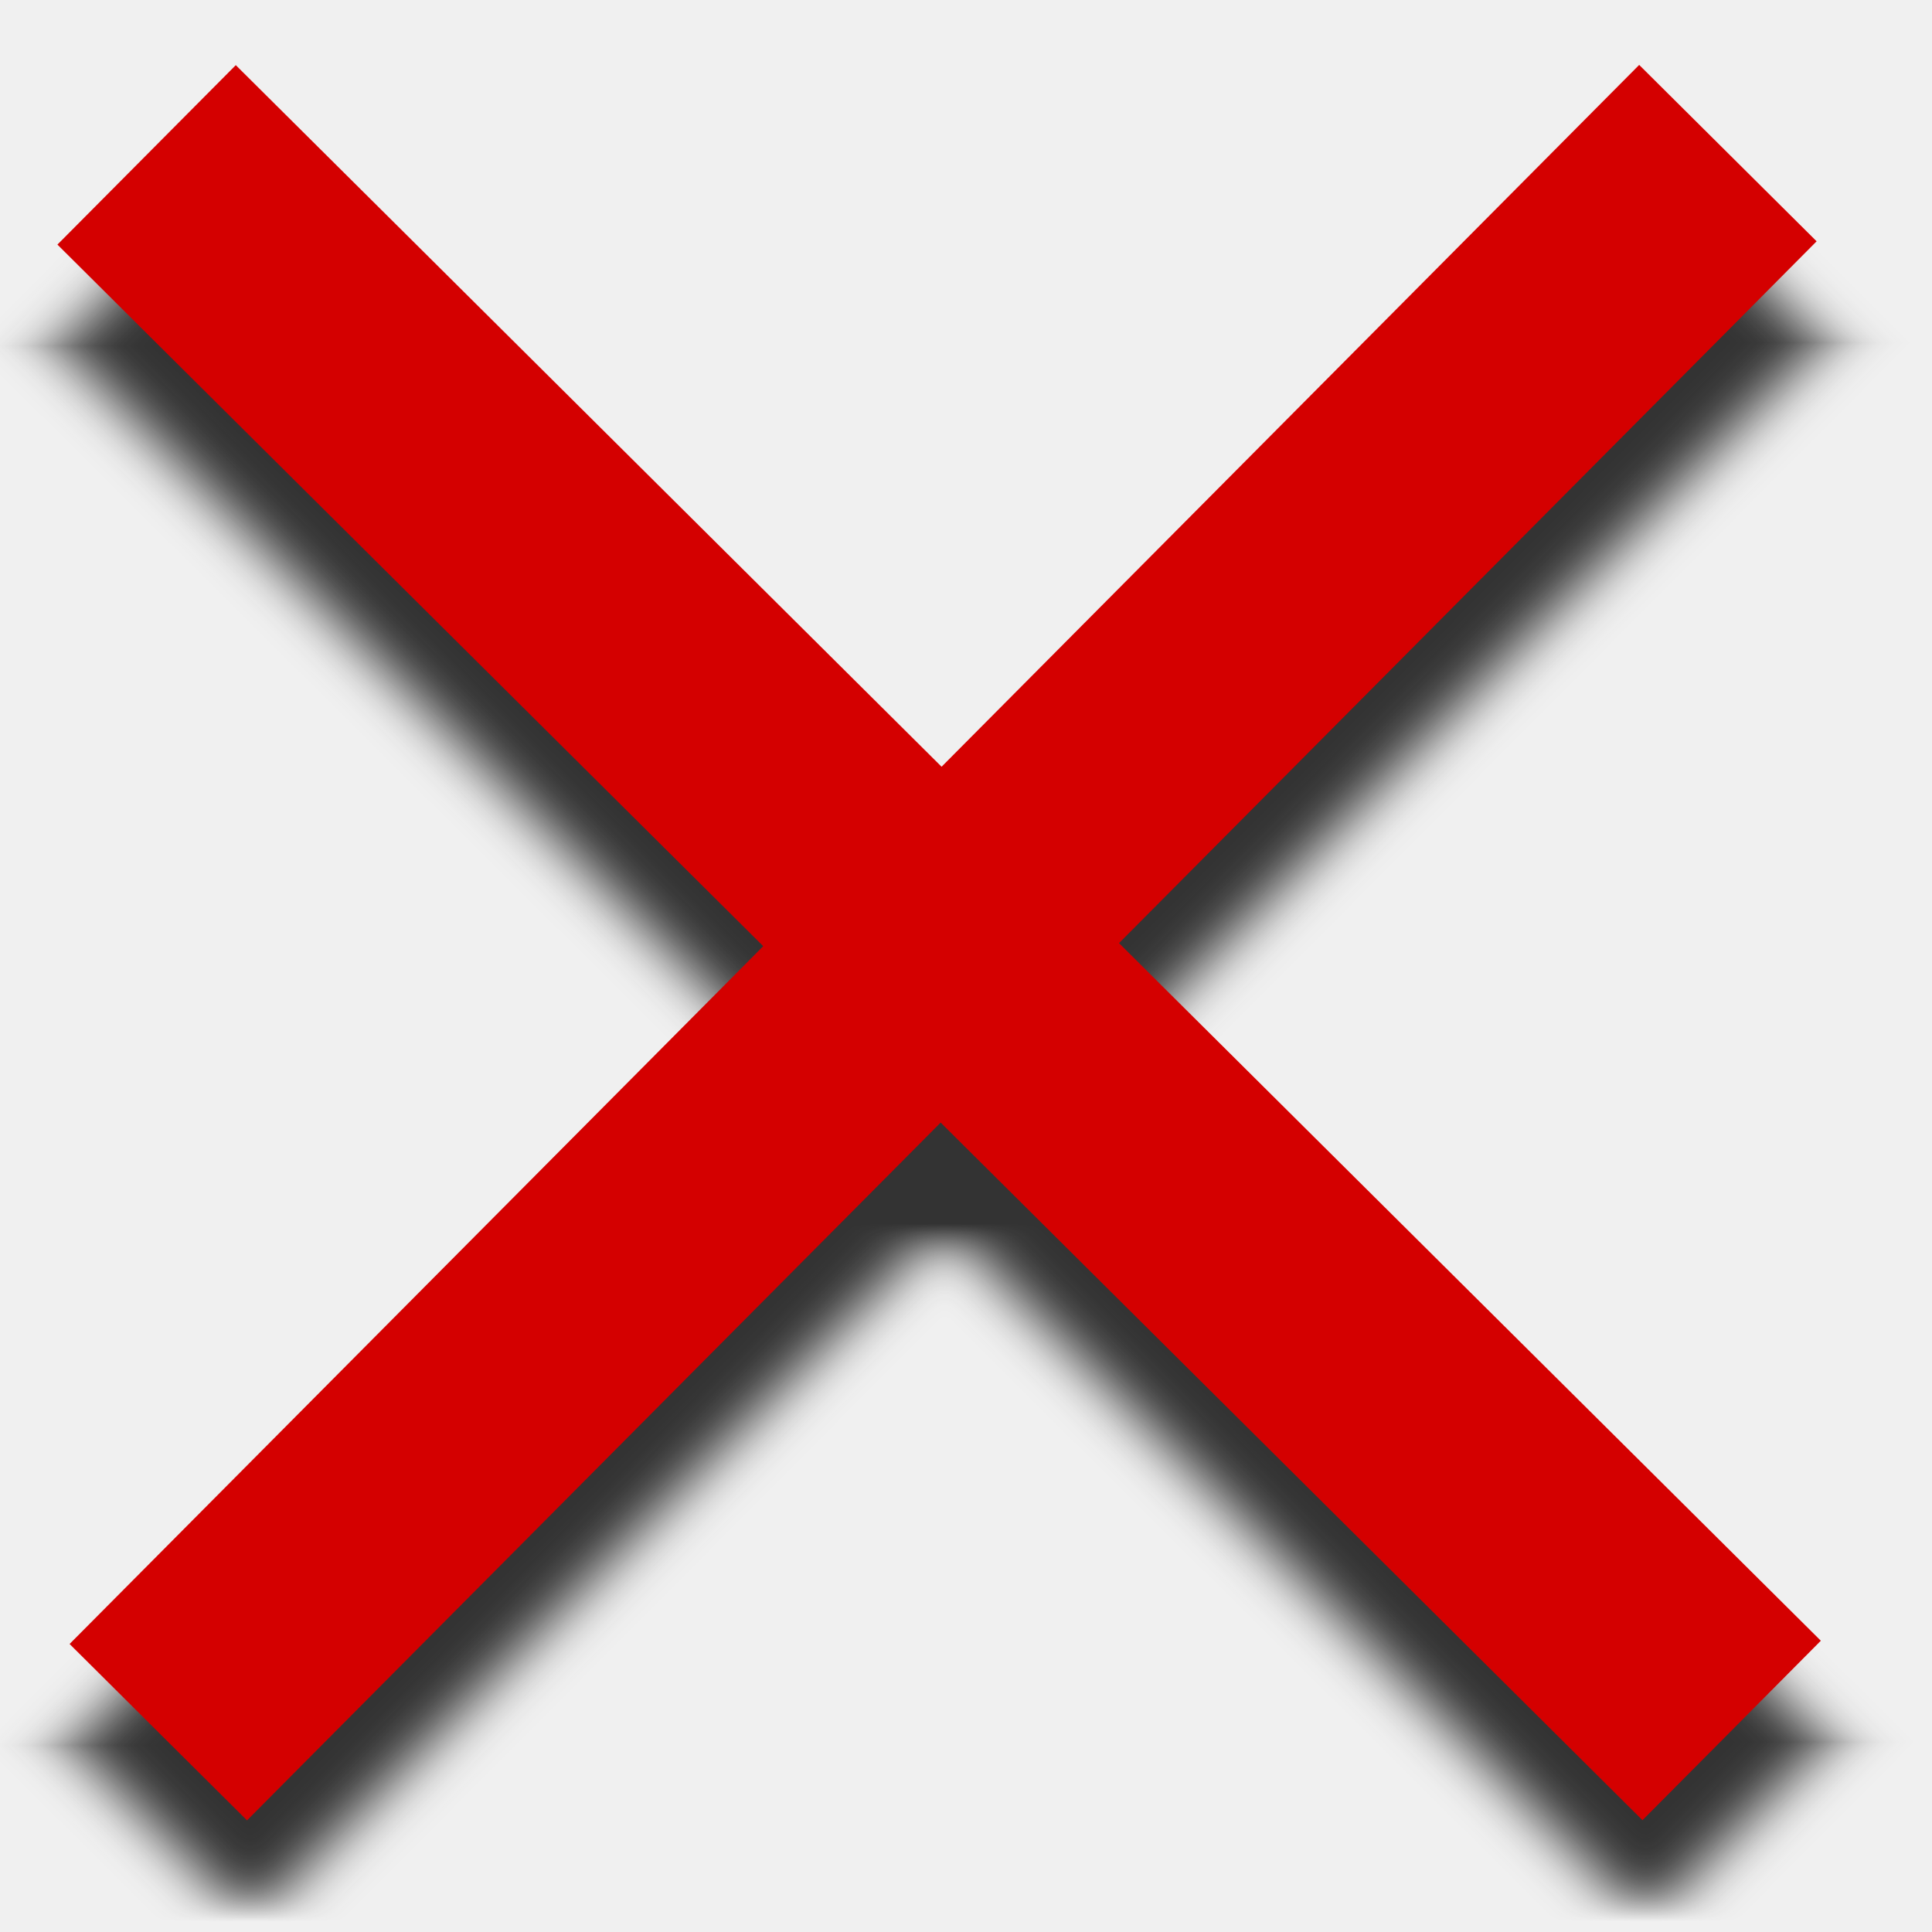
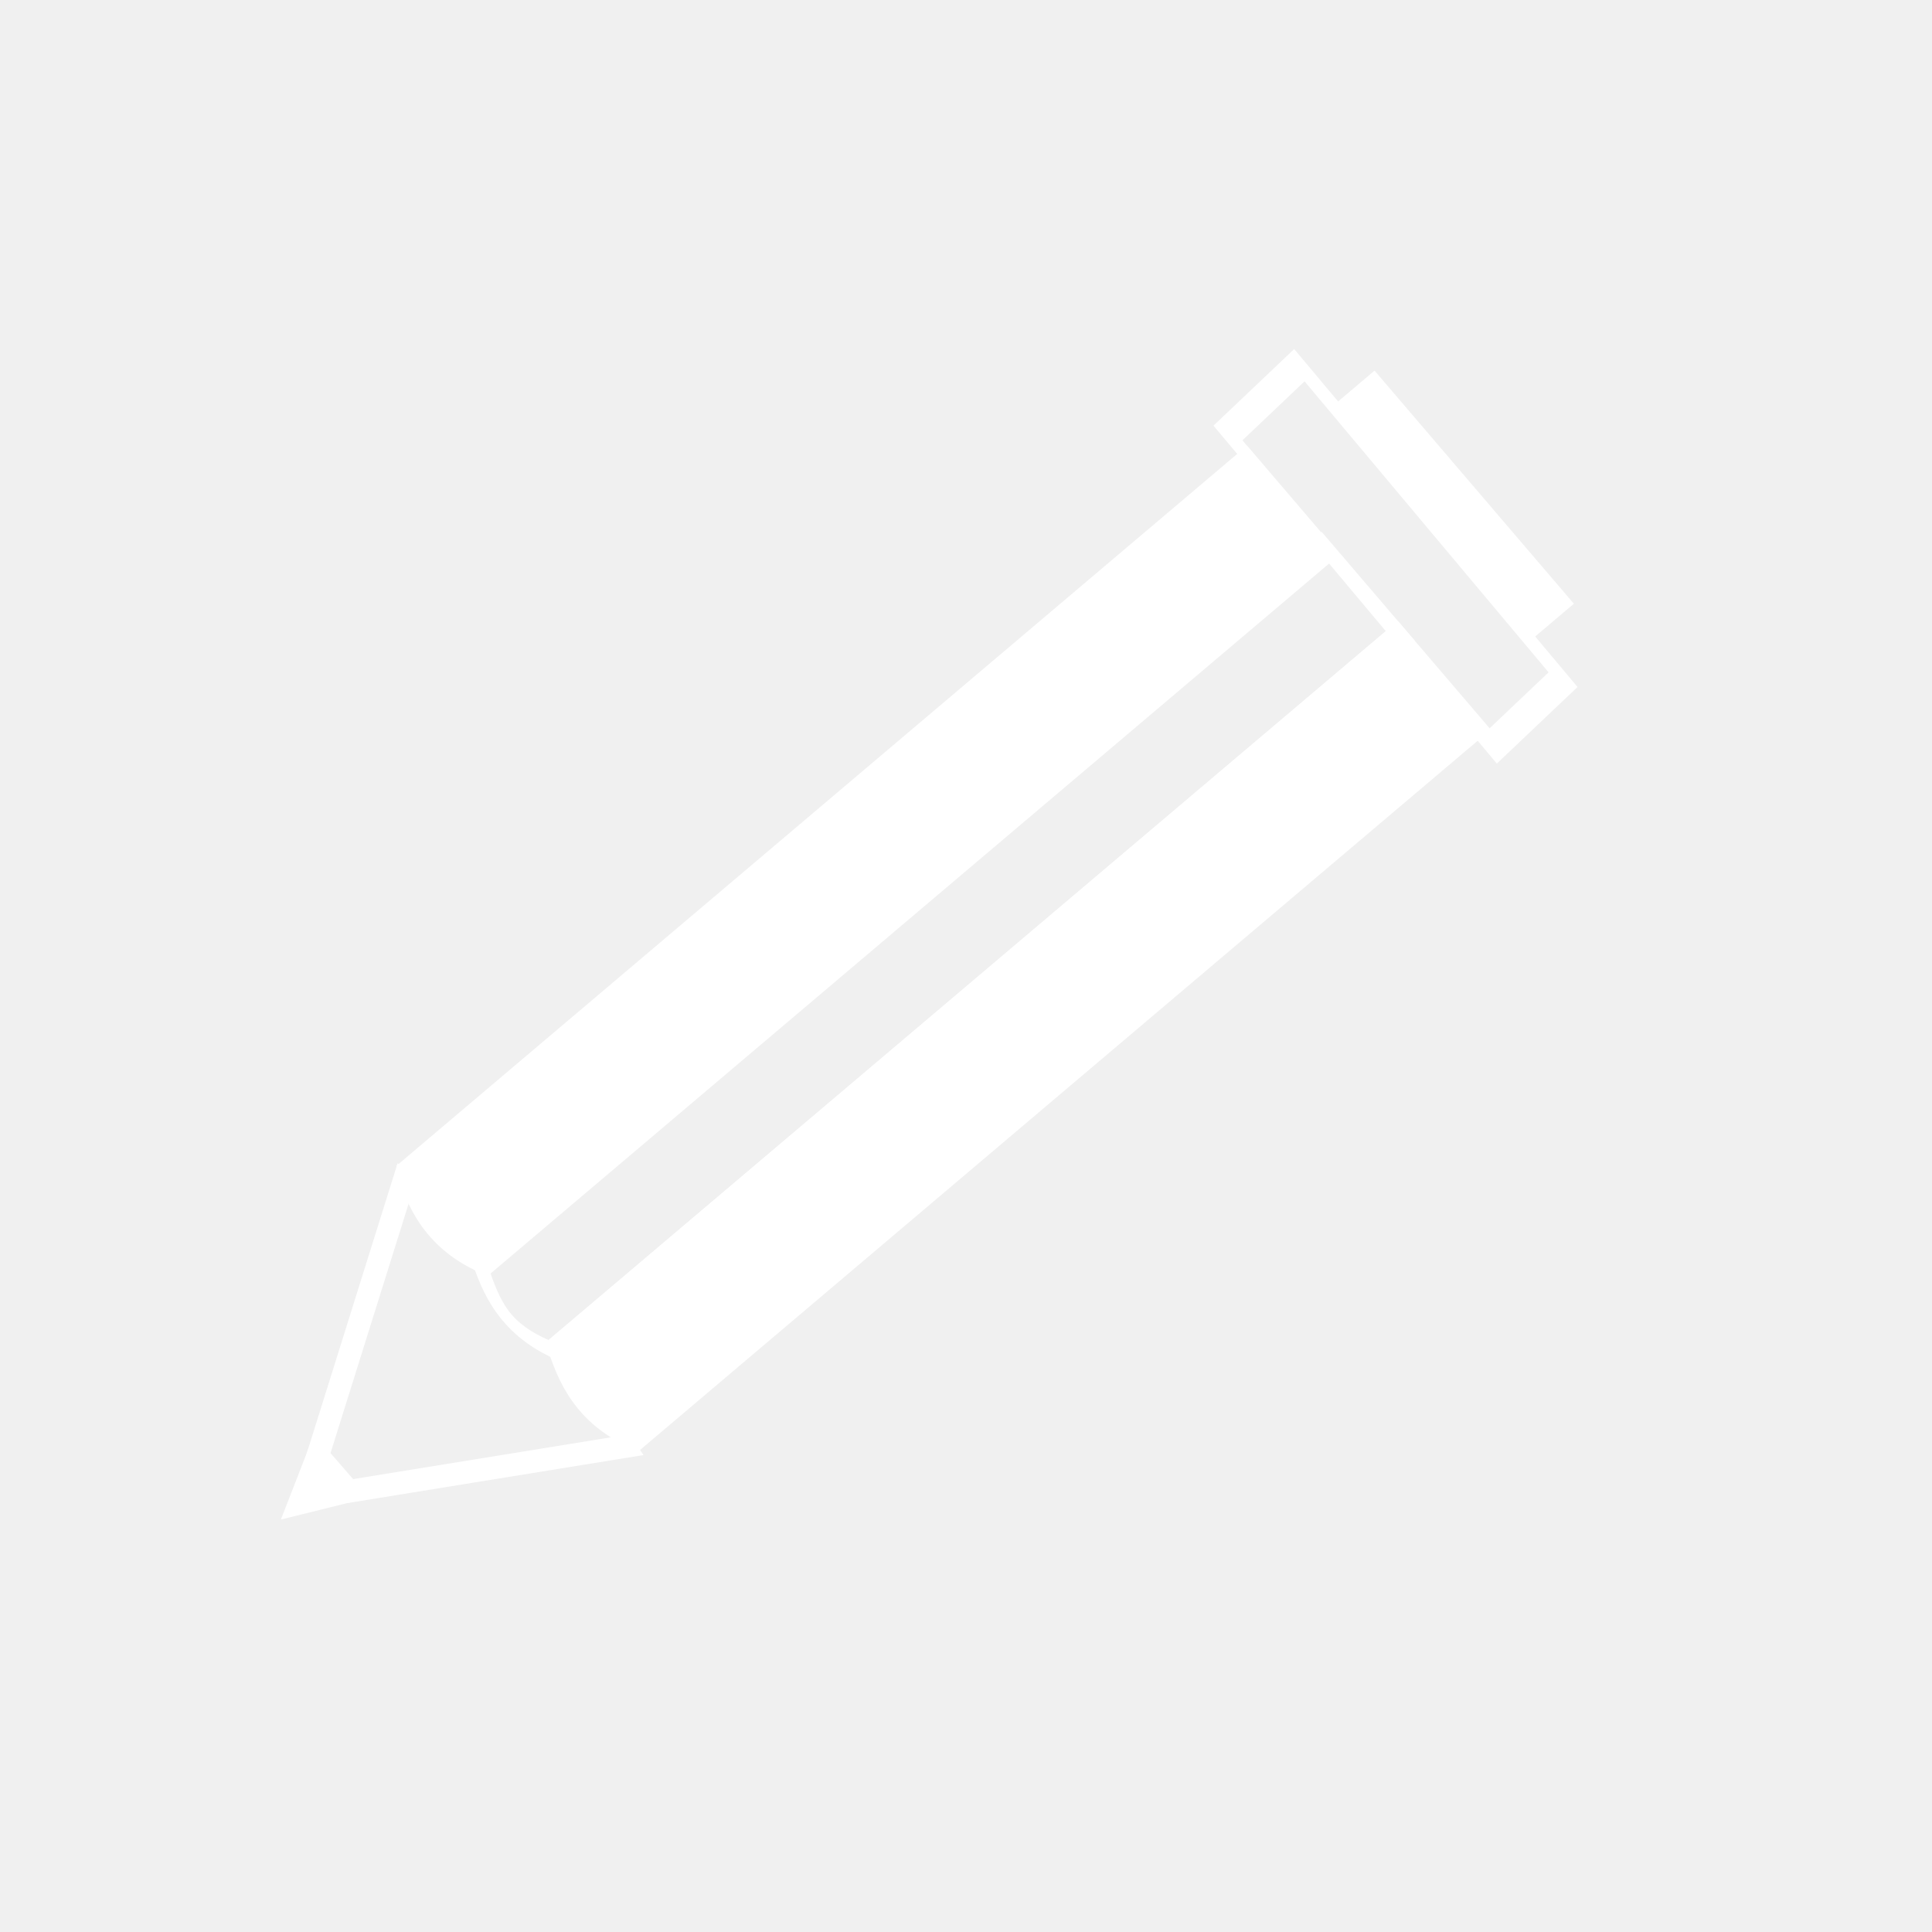
<svg xmlns="http://www.w3.org/2000/svg" width="40pt" height="40pt" viewBox="0 0 50 50" id="svg16936" version="1.1">
-   <defs id="defs16938">
-     <filter style="color-interpolation-filters:sRGB" id="filter4204" x="-0.036" width="1.072" y="-0.036" height="1.072">
-       <feGaussianBlur stdDeviation="0.475" id="feGaussianBlur4206" />
-     </filter>
-   </defs>
+   <defs id="defs16938" />
  <g id="layer1" transform="translate(0,-1002.362)">
-     <path style="opacity:1;fill:#d40000;fill-opacity:1;fill-rule:nonzero;stroke:none;stroke-width:3;stroke-linecap:square;stroke-linejoin:miter;stroke-miterlimit:4;stroke-dasharray:none;stroke-dashoffset:4.7;stroke-opacity:1" d="m 94.798,1071.943 a 23.962,23.962 0 0 1 -23.962,23.962 23.962,23.962 0 0 1 -23.962,-23.962 23.962,23.962 0 0 1 23.962,-23.962 23.962,23.962 0 0 1 23.962,23.962 z" id="path4146" />
-     <g transform="matrix(1.013786,-1.019892,1.019892,1.013786,-11.18403,-446.9535)" style="font-style:normal;font-weight:normal;font-size:103.612px;line-height:125%;font-family:sans-serif;letter-spacing:0px;word-spacing:0px;fill:#333333;fill-opacity:1;stroke:none;stroke-width:1px;stroke-linecap:butt;stroke-linejoin:miter;stroke-opacity:1;filter:url(#filter4204)" id="text17505-3">
-       <path style="font-style:normal;font-variant:normal;font-weight:normal;font-stretch:normal;font-family:Sawasdee;-inkscape-font-specification:Sawasdee;fill:#333333" d="m -708.396,761.415 c -1.518,0 -3.036,0 -4.553,0 0,-5.936 0,-11.872 0,-17.808 -5.902,0 -11.805,0 -17.707,0 0,-1.501 0,-3.002 0,-4.503 5.902,0 11.805,0 17.707,0 0,-5.97 0,-11.94 0,-17.91 1.518,0 3.036,0 4.553,0 0,5.97 0,11.94 0,17.91 5.936,0 11.872,0 17.808,0 0,1.501 0,3.002 0,4.503 -5.936,0 -11.872,0 -17.808,0 0,5.936 0,11.872 0,17.808 z" id="path4149-6" />
+     <rect style="opacity:1;fill:#808080;fill-opacity:1;fill-rule:nonzero;stroke:none;stroke-width:3;stroke-linecap:square;stroke-linejoin:miter;stroke-miterlimit:4;stroke-dasharray:none;stroke-dashoffset:4.7;stroke-opacity:1" id="rect4152" width="118.75" height="104.492" x="68.625" y="1121.446" />
+     <path style="opacity:1;fill:#d40000;fill-opacity:1;fill-rule:nonzero;stroke:none;stroke-width:3;stroke-linecap:square;stroke-linejoin:miter;stroke-miterlimit:4;stroke-dasharray:none;stroke-dashoffset:4.7;stroke-opacity:1" d="m 174.29,1051.826 a 23.962,23.962 0 0 1 -23.962,23.962 23.962,23.962 0 0 1 -23.962,-23.962 23.962,23.962 0 0 1 23.962,-23.962 23.962,23.962 0 0 1 23.962,23.962 z" id="path4146" />
+     <path id="path4149-3" d="m -65.018,1130.643 c -1.539,1.548 -3.077,3.096 -4.616,4.644 -6.054,-6.018 -12.108,-12.036 -18.163,-18.054 -5.984,6.02 -11.968,12.04 -17.951,18.059 -1.531,-1.522 -3.062,-3.043 -4.592,-4.565 5.984,-6.02 11.968,-12.04 17.951,-18.059 -6.089,-6.052 -12.177,-12.104 -18.266,-18.157 1.539,-1.548 3.077,-3.096 4.616,-4.644 6.089,6.052 12.177,12.104 18.266,18.157 6.018,-6.054 12.036,-12.108 18.054,-18.163 1.531,1.522 3.062,3.043 4.592,4.565 -6.018,6.054 -12.036,12.108 -18.054,18.163 6.054,6.018 12.108,12.036 18.163,18.054 z" style="font-style:normal;font-variant:normal;font-weight:normal;font-stretch:normal;font-size:medium;line-height:125%;font-family:Sawasdee;-inkscape-font-specification:Sawasdee;letter-spacing:0px;word-spacing:0px;fill:#d40000;fill-opacity:1;stroke:none;stroke-width:1px;stroke-linecap:butt;stroke-linejoin:miter;stroke-opacity:1" />
+     <g id="g4621" transform="matrix(0.4968269,0.107914,0.3502219,0.6686982,-356.1821,376.832)">
+       <path id="rect4549-6" d="m 52.476,972.478 71.83,-39.335 1.736,3.17 -71.83,39.335 c -2.417,-0.445 -2.093,-1.802 -1.736,-3.171 z" style="color:#000000;clip-rule:nonzero;display:inline;overflow:visible;visibility:visible;opacity:1;isolation:auto;mix-blend-mode:normal;color-interpolation:sRGB;color-interpolation-filters:linearRGB;solid-color:#000000;solid-opacity:1;fill:#ffffff;fill-opacity:1;fill-rule:nonzero;stroke:#ffffff;stroke-width:0.793;stroke-linecap:butt;stroke-linejoin:miter;stroke-miterlimit:4;stroke-dasharray:none;stroke-dashoffset:0;stroke-opacity:1;color-rendering:auto;image-rendering:auto;shape-rendering:auto;text-rendering:auto;enable-background:accumulate" />
+       <path id="rect4549-1-3" d="m 54.207,975.535 71.83,-39.335 1.736,3.17 -71.83,39.335 c -2.417,-0.445 -2.093,-1.802 -1.736,-3.171 z" style="color:#000000;clip-rule:nonzero;display:inline;overflow:visible;visibility:visible;opacity:1;isolation:auto;mix-blend-mode:normal;color-interpolation:sRGB;color-interpolation-filters:linearRGB;solid-color:#000000;solid-opacity:1;fill:none;fill-opacity:1;fill-rule:nonzero;stroke:#ffffff;stroke-width:0.793;stroke-linecap:butt;stroke-linejoin:miter;stroke-miterlimit:4;stroke-dasharray:none;stroke-dashoffset:0;stroke-opacity:1;color-rendering:auto;image-rendering:auto;shape-rendering:auto;text-rendering:auto;enable-background:accumulate" />
+       <path id="rect4549-0-2" d="m 55.943,978.704 71.83,-39.335 1.736,3.17 -71.83,39.335 c -2.417,-0.445 -2.093,-1.802 -1.736,-3.171 z" style="color:#000000;clip-rule:nonzero;display:inline;overflow:visible;visibility:visible;opacity:1;isolation:auto;mix-blend-mode:normal;color-interpolation:sRGB;color-interpolation-filters:linearRGB;solid-color:#000000;solid-opacity:1;fill:#ffffff;fill-opacity:1;fill-rule:nonzero;stroke:#ffffff;stroke-width:0.793;stroke-linecap:butt;stroke-linejoin:miter;stroke-miterlimit:4;stroke-dasharray:none;stroke-dashoffset:0;stroke-opacity:1;color-rendering:auto;image-rendering:auto;shape-rendering:auto;text-rendering:auto;enable-background:accumulate" />
+       <path id="path4575-0" d="m 38.294,985.966 14.423,-13.676" style="fill:none;fill-rule:evenodd;stroke:#ffffff;stroke-width:0.795px;stroke-linecap:butt;stroke-linejoin:miter;stroke-opacity:1" />
+       <path id="path4577-6" d="m 38.937,986.931 18.882,-4.905" style="fill:none;fill-rule:evenodd;stroke:#ffffff;stroke-width:0.795px;stroke-linecap:butt;stroke-linejoin:miter;stroke-opacity:1" />
+       <path id="path4579-1" d="m 39.197,984.624 1.285,2.249 -5.865,1.794 z" style="fill:#ffffff;fill-rule:evenodd;stroke:none;stroke-width:1.245px;stroke-linecap:butt;stroke-linejoin:miter;stroke-opacity:1" />
+       <rect transform="matrix(0.8654623,-0.5009741,0.4599905,0.8879238,0,0)" y="869.749" x="-319.304" height="12.649" width="7.261" id="rect4581-5" style="color:#000000;clip-rule:nonzero;display:inline;overflow:visible;visibility:visible;opacity:1;isolation:auto;mix-blend-mode:normal;color-interpolation:sRGB;color-interpolation-filters:linearRGB;solid-color:#000000;solid-opacity:1;fill:none;fill-opacity:1;fill-rule:nonzero;stroke:#ffffff;stroke-width:0.944;stroke-linecap:butt;stroke-linejoin:miter;stroke-miterlimit:4;stroke-dasharray:none;stroke-dashoffset:0;stroke-opacity:1;color-rendering:auto;image-rendering:auto;shape-rendering:auto;text-rendering:auto;enable-background:accumulate" />
+       <rect transform="matrix(0.8771002,-0.4803075,0.4803075,0.8771002,0,0)" y="878.935" x="-331.632" height="8.668" width="3.223" id="rect4583-5" style="color:#000000;clip-rule:nonzero;display:inline;overflow:visible;visibility:visible;opacity:1;isolation:auto;mix-blend-mode:normal;color-interpolation:sRGB;color-interpolation-filters:linearRGB;solid-color:#000000;solid-opacity:1;fill:#ffffff;fill-opacity:1;fill-rule:nonzero;stroke:#ffffff;stroke-width:0.783;stroke-linecap:butt;stroke-linejoin:miter;stroke-miterlimit:4;stroke-dasharray:none;stroke-dashoffset:0;stroke-opacity:1;color-rendering:auto;image-rendering:auto;shape-rendering:auto;text-rendering:auto;enable-background:accumulate" />
    </g>
-     <rect style="opacity:1;fill:#808080;fill-opacity:1;fill-rule:nonzero;stroke:none;stroke-width:3;stroke-linecap:square;stroke-linejoin:miter;stroke-miterlimit:4;stroke-dasharray:none;stroke-dashoffset:4.7;stroke-opacity:1" id="rect4152" width="118.75" height="104.492" x="5.859" y="1059.589" />
-     <path id="path4149" d="m 47.123,1044.824 c -1.539,1.548 -3.077,3.096 -4.616,4.644 -6.054,-6.018 -12.108,-12.036 -18.163,-18.054 -5.984,6.02 -11.968,12.04 -17.951,18.059 -1.531,-1.522 -3.062,-3.043 -4.592,-4.565 5.984,-6.02 11.968,-12.04 17.951,-18.059 -6.089,-6.052 -12.177,-12.104 -18.266,-18.157 1.539,-1.548 3.077,-3.096 4.616,-4.644 6.089,6.052 12.177,12.104 18.266,18.157 6.018,-6.054 12.036,-12.108 18.054,-18.163 1.531,1.522 3.062,3.043 4.592,4.565 -6.018,6.054 -12.036,12.108 -18.054,18.163 6.054,6.018 12.108,12.036 18.163,18.054 z" style="font-style:normal;font-variant:normal;font-weight:normal;font-stretch:normal;font-size:medium;line-height:125%;font-family:Sawasdee;-inkscape-font-specification:Sawasdee;letter-spacing:0px;word-spacing:0px;fill:#d40000;fill-opacity:1;stroke:none;stroke-width:1px;stroke-linecap:butt;stroke-linejoin:miter;stroke-opacity:1" />
  </g>
</svg>
